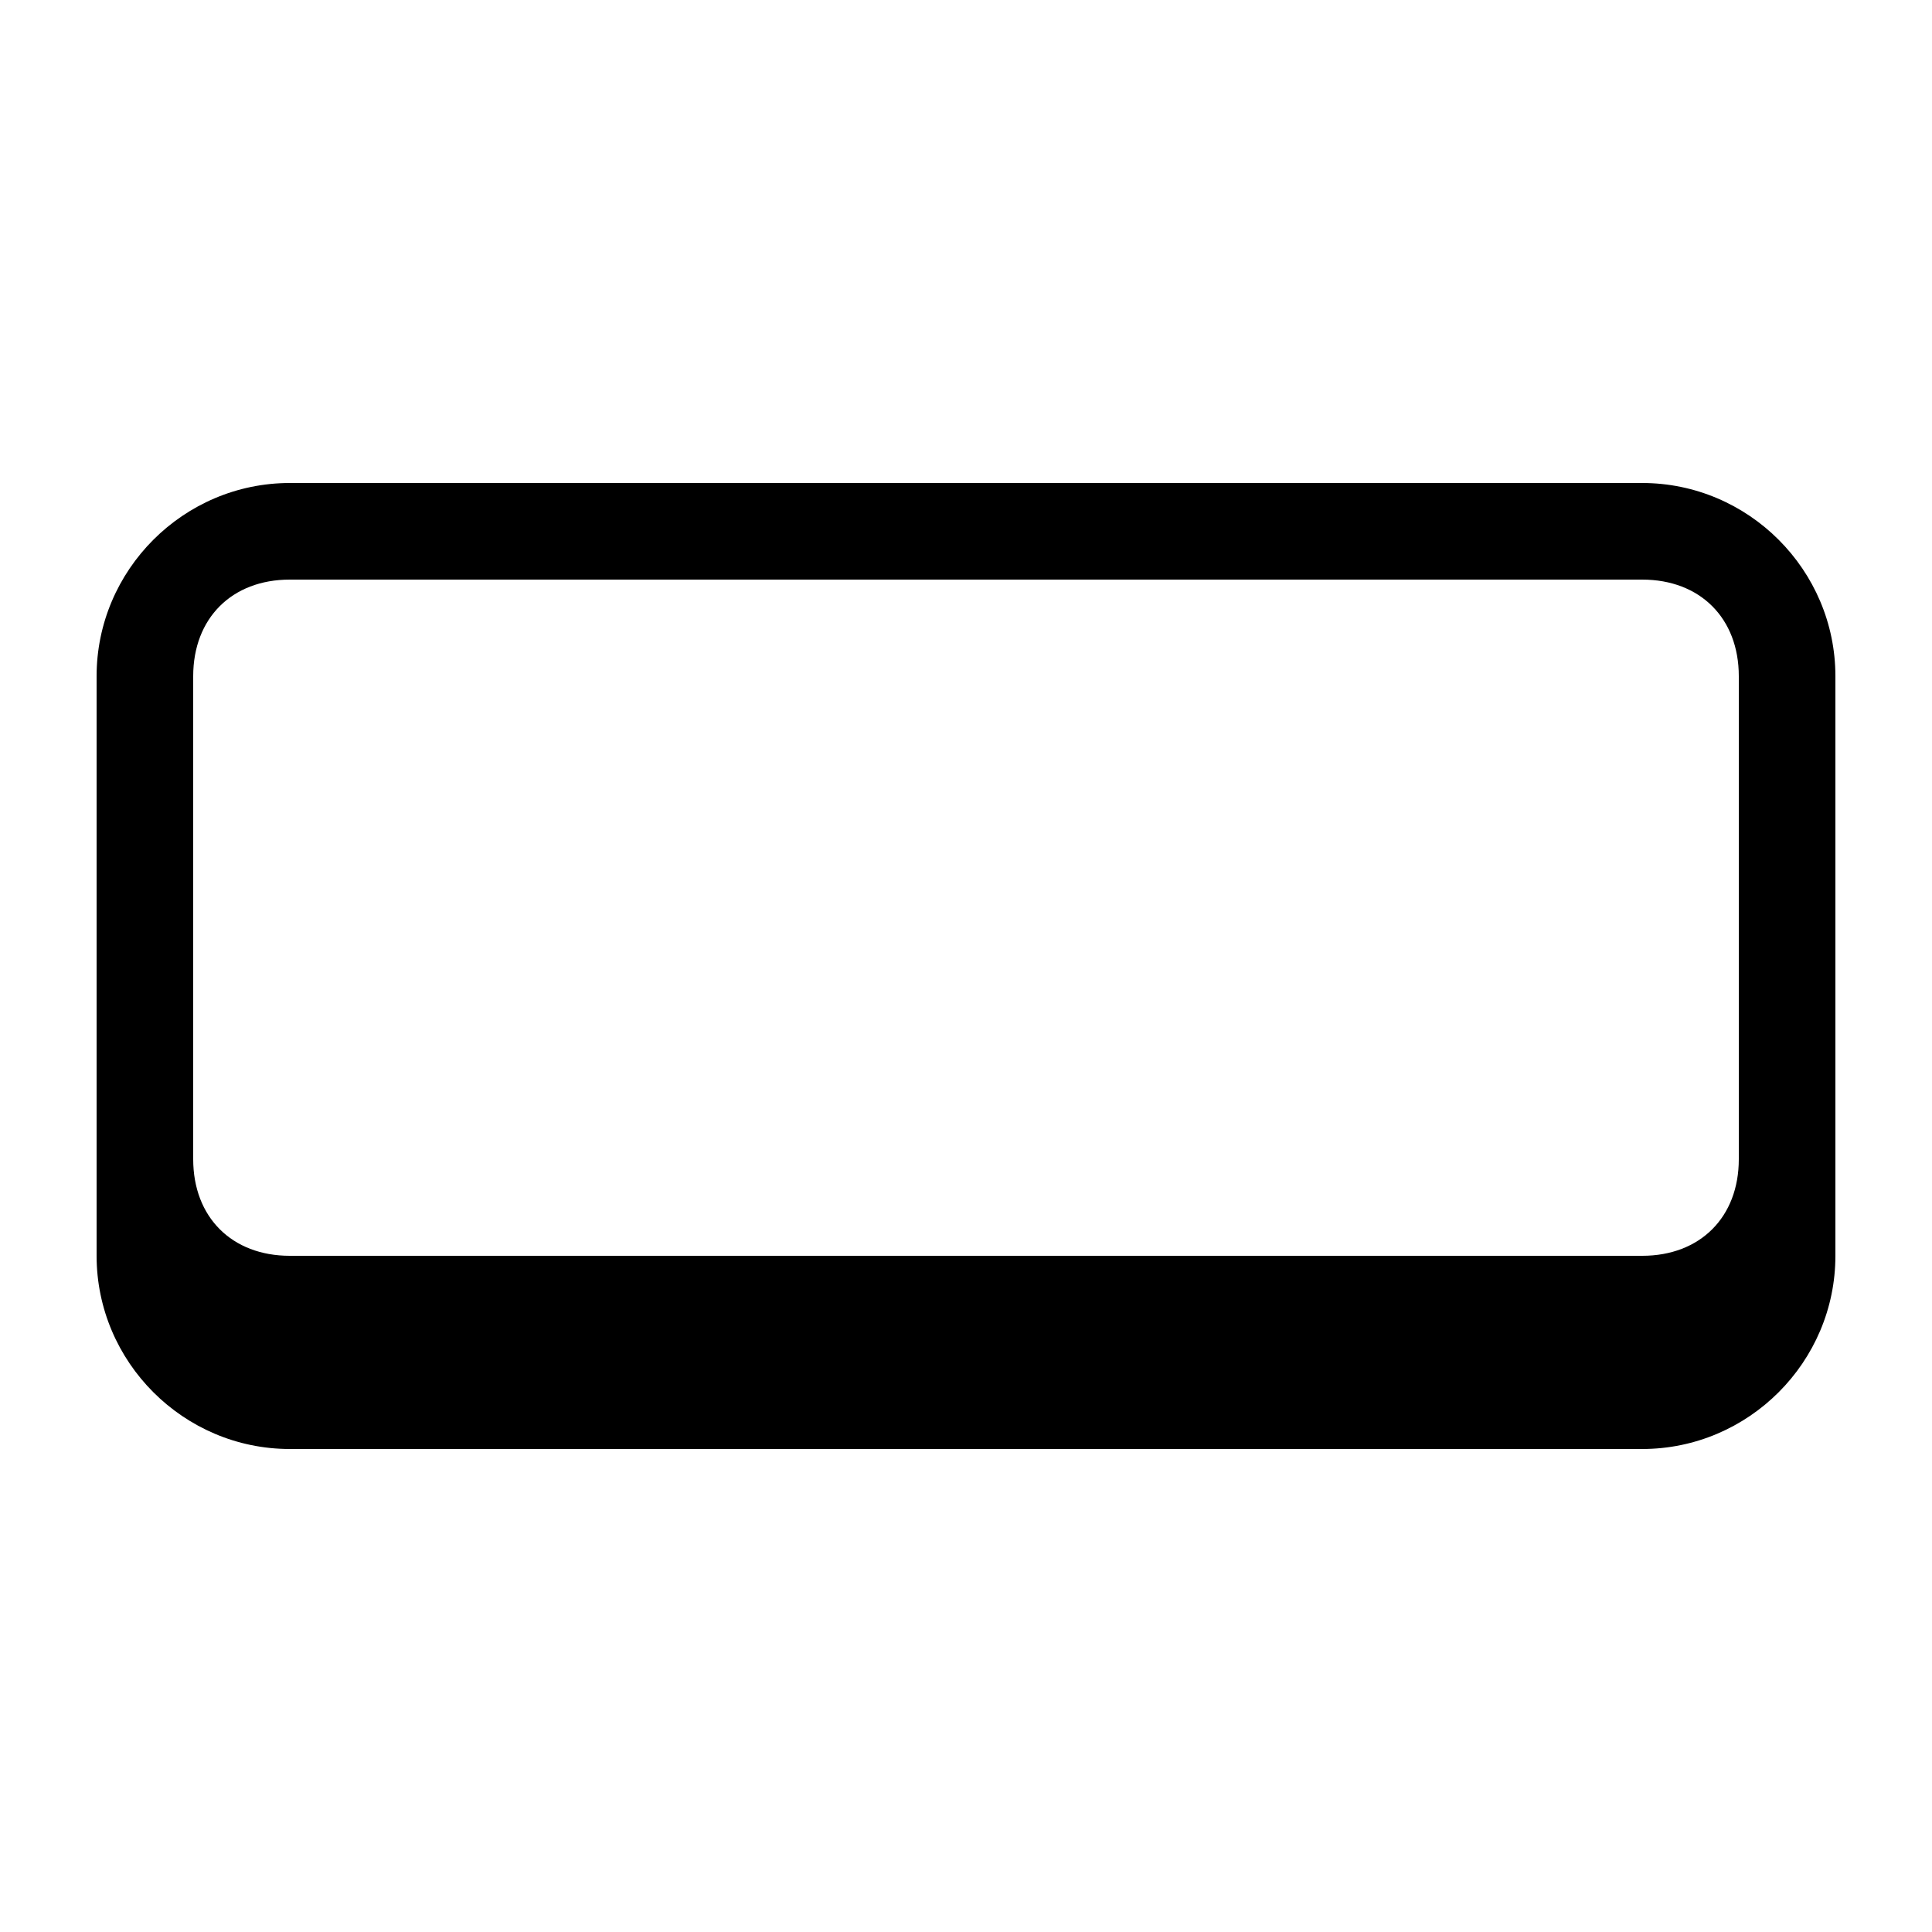
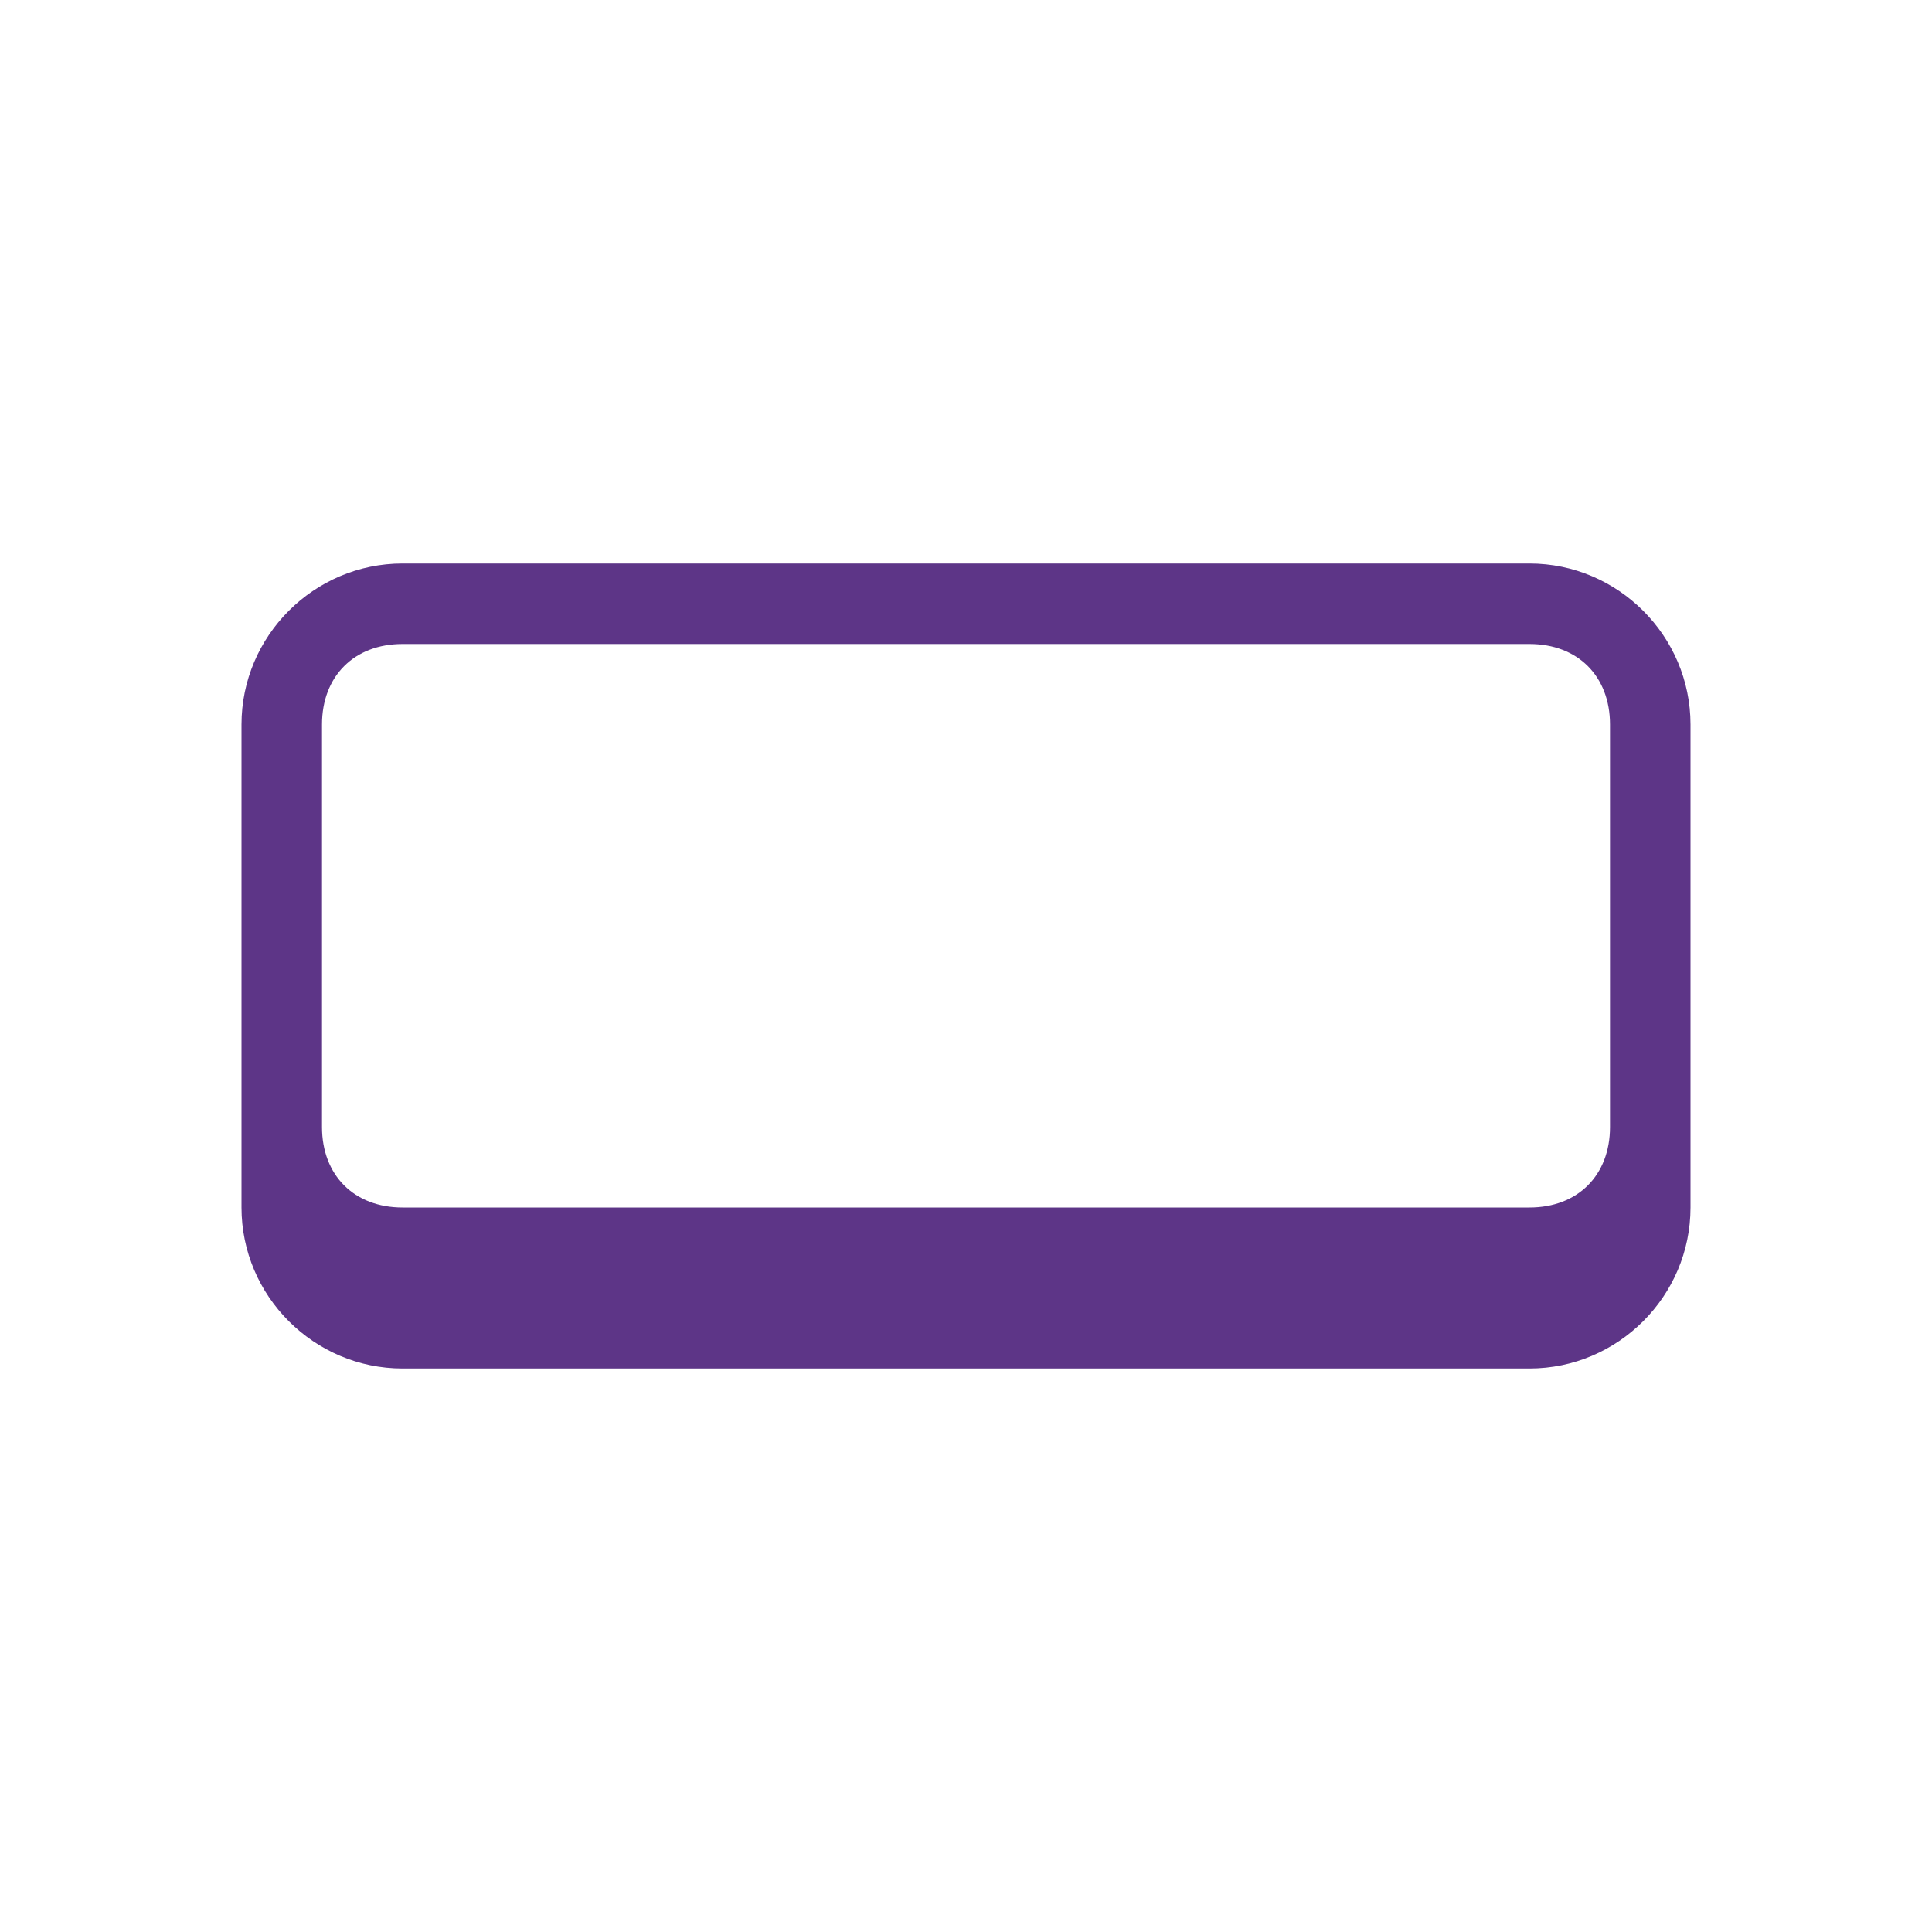
- <svg xmlns="http://www.w3.org/2000/svg" width="800px" height="800px" viewBox="0 0 20 20">
-   <rect x="0" fill="none" width="20" height="20" />
-   <g>
-     <path d="M17 5H3c-1.1 0-2 .9-2 2v6c0 1.1.9 2 2 2h14c1.1 0 2-.9 2-2V7c0-1.1-.9-2-2-2zm1 7c0 .6-.4 1-1 1H3c-.6 0-1-.4-1-1V7c0-.6.4-1 1-1h14c.6 0 1 .4 1 1v5z" />
+ <svg xmlns="http://www.w3.org/2000/svg" viewBox="-2 -2 24.00 24.00" fill="#5D3587" stroke="#5D3587" stroke-width="0">
+   <g id="SVGRepo_bgCarrier" stroke-width="0" />
+   <g id="SVGRepo_tracerCarrier" stroke-linecap="round" stroke-linejoin="round" />
+   <g id="SVGRepo_iconCarrier">
+     <rect x="0" fill="none" width="20" height="20" />
+     <g>
+       <path d="M17 5H3c-1.1 0-2 .9-2 2v6c0 1.1.9 2 2 2h14c1.1 0 2-.9 2-2V7c0-1.1-.9-2-2-2zm1 7c0 .6-.4 1-1 1H3c-.6 0-1-.4-1-1V7c0-.6.4-1 1-1h14c.6 0 1 .4 1 1v5z" />
+     </g>
  </g>
</svg>
